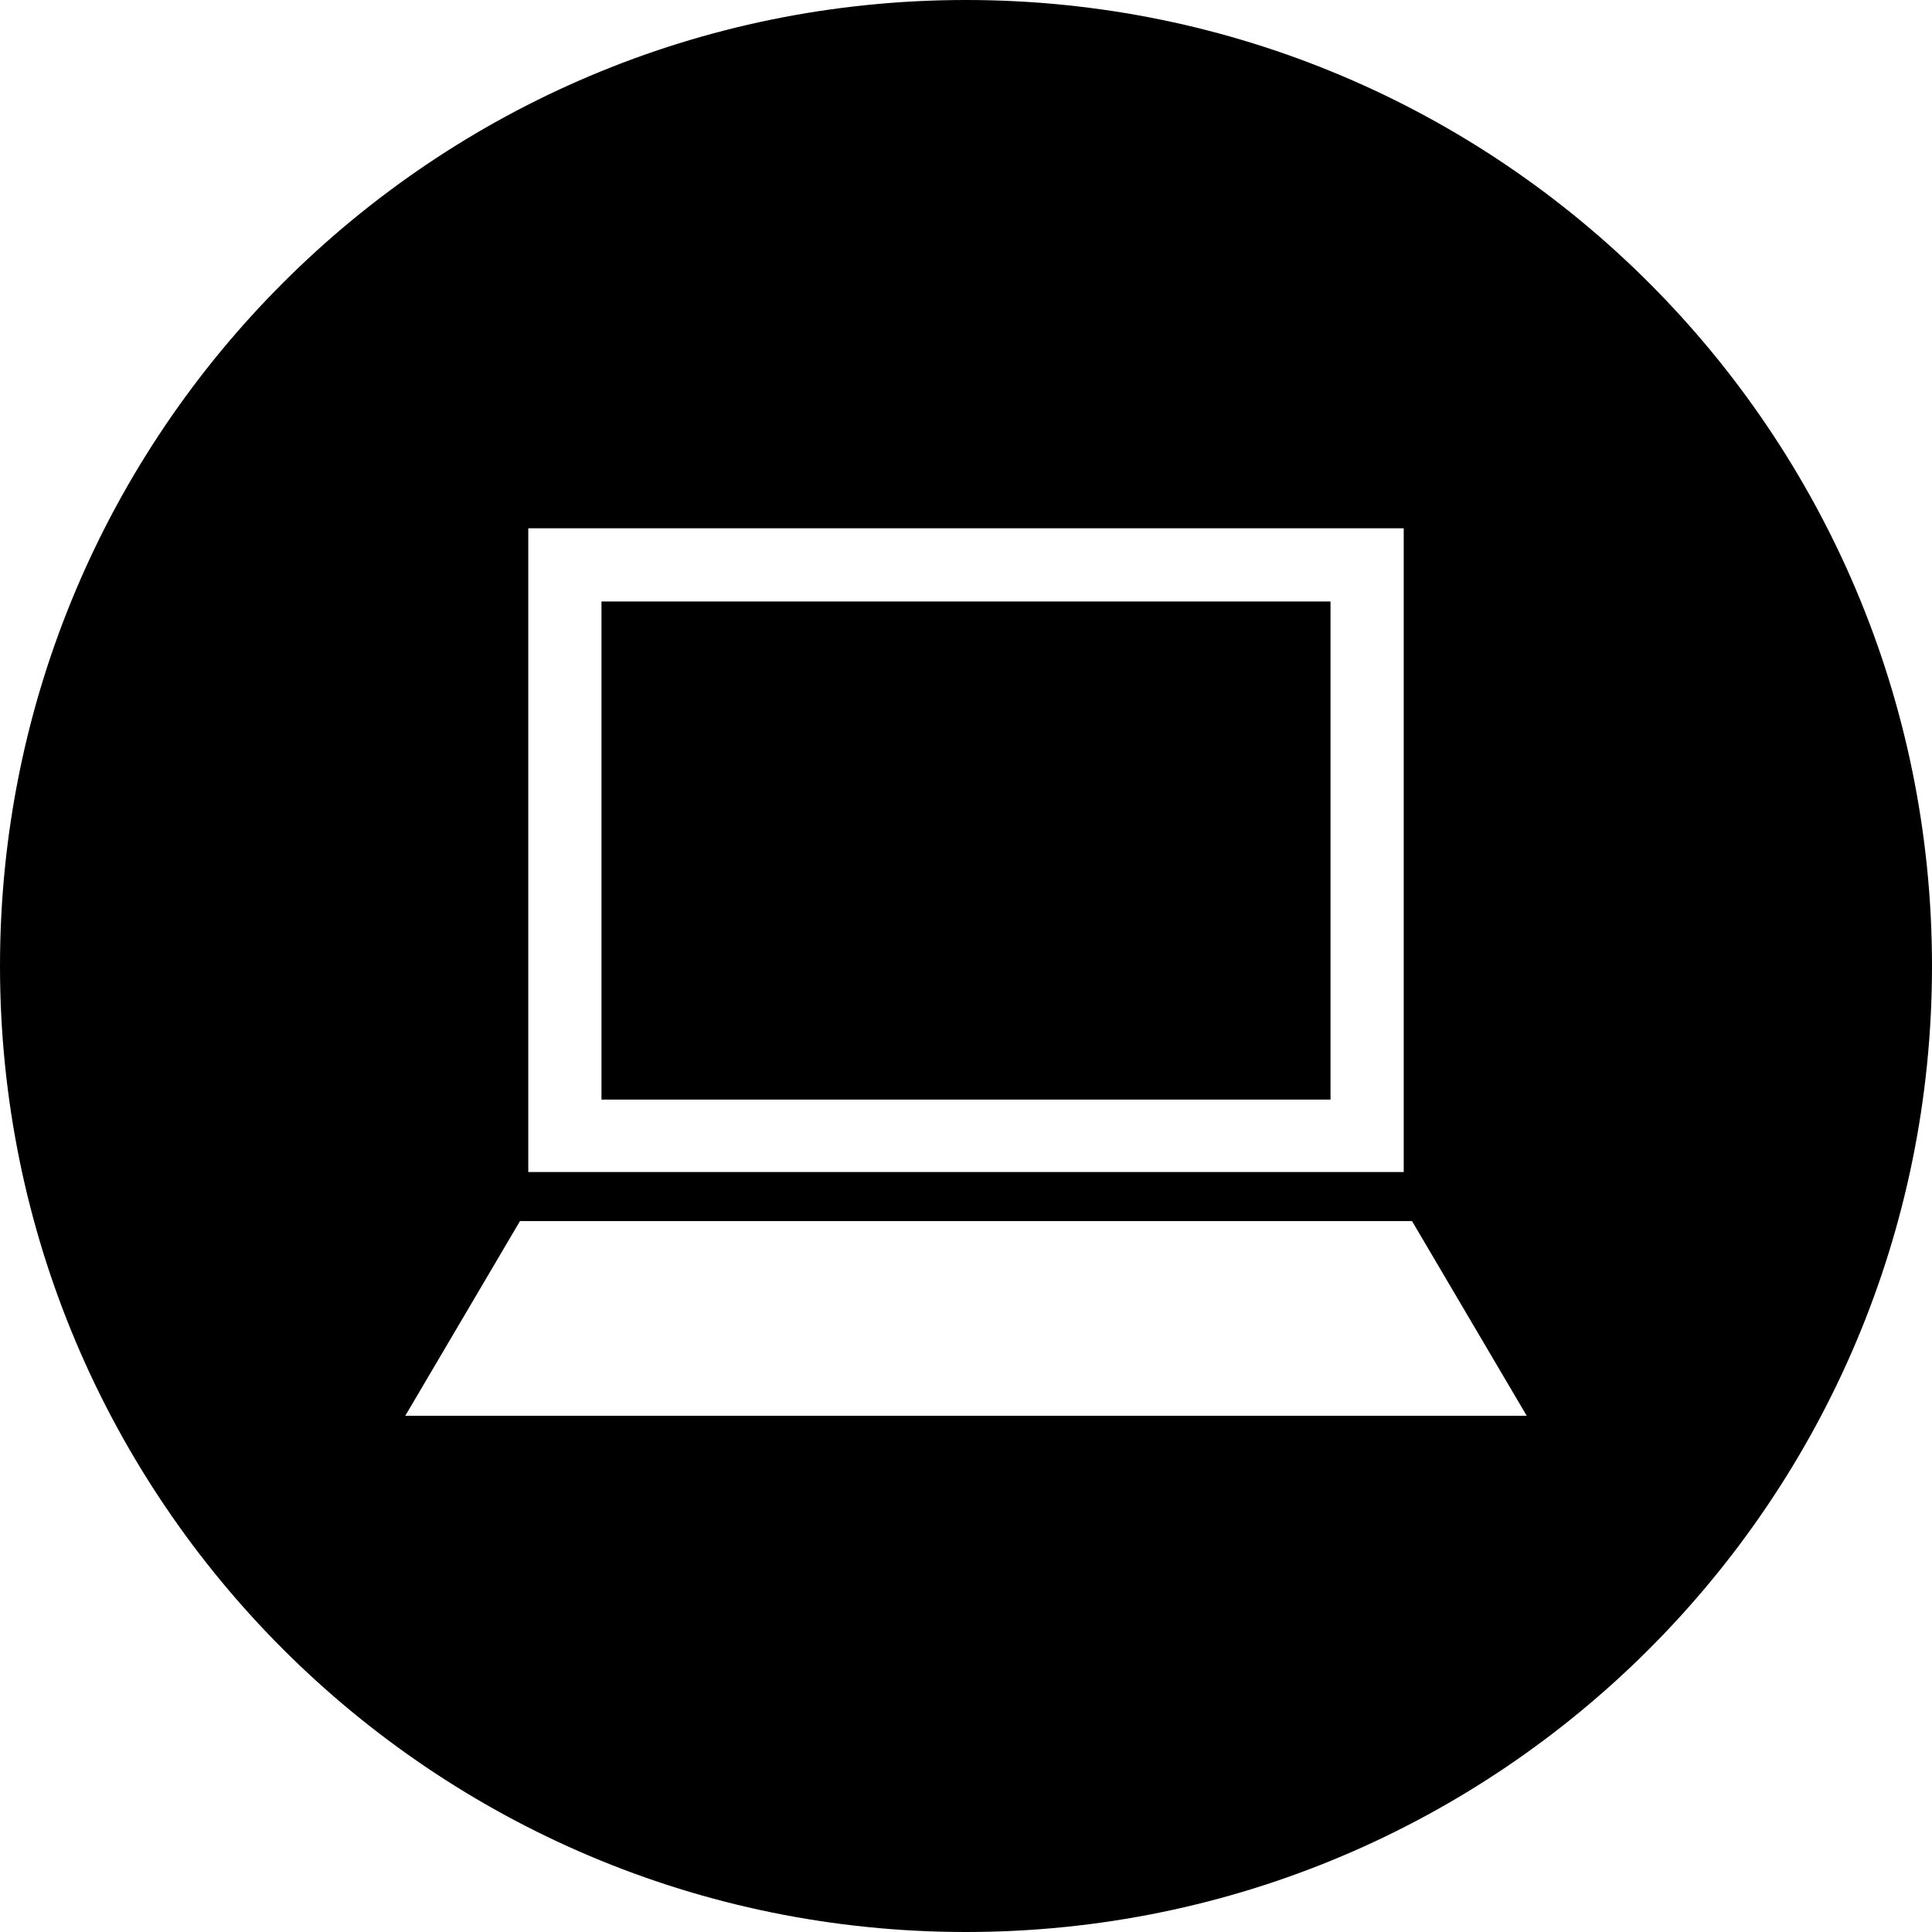
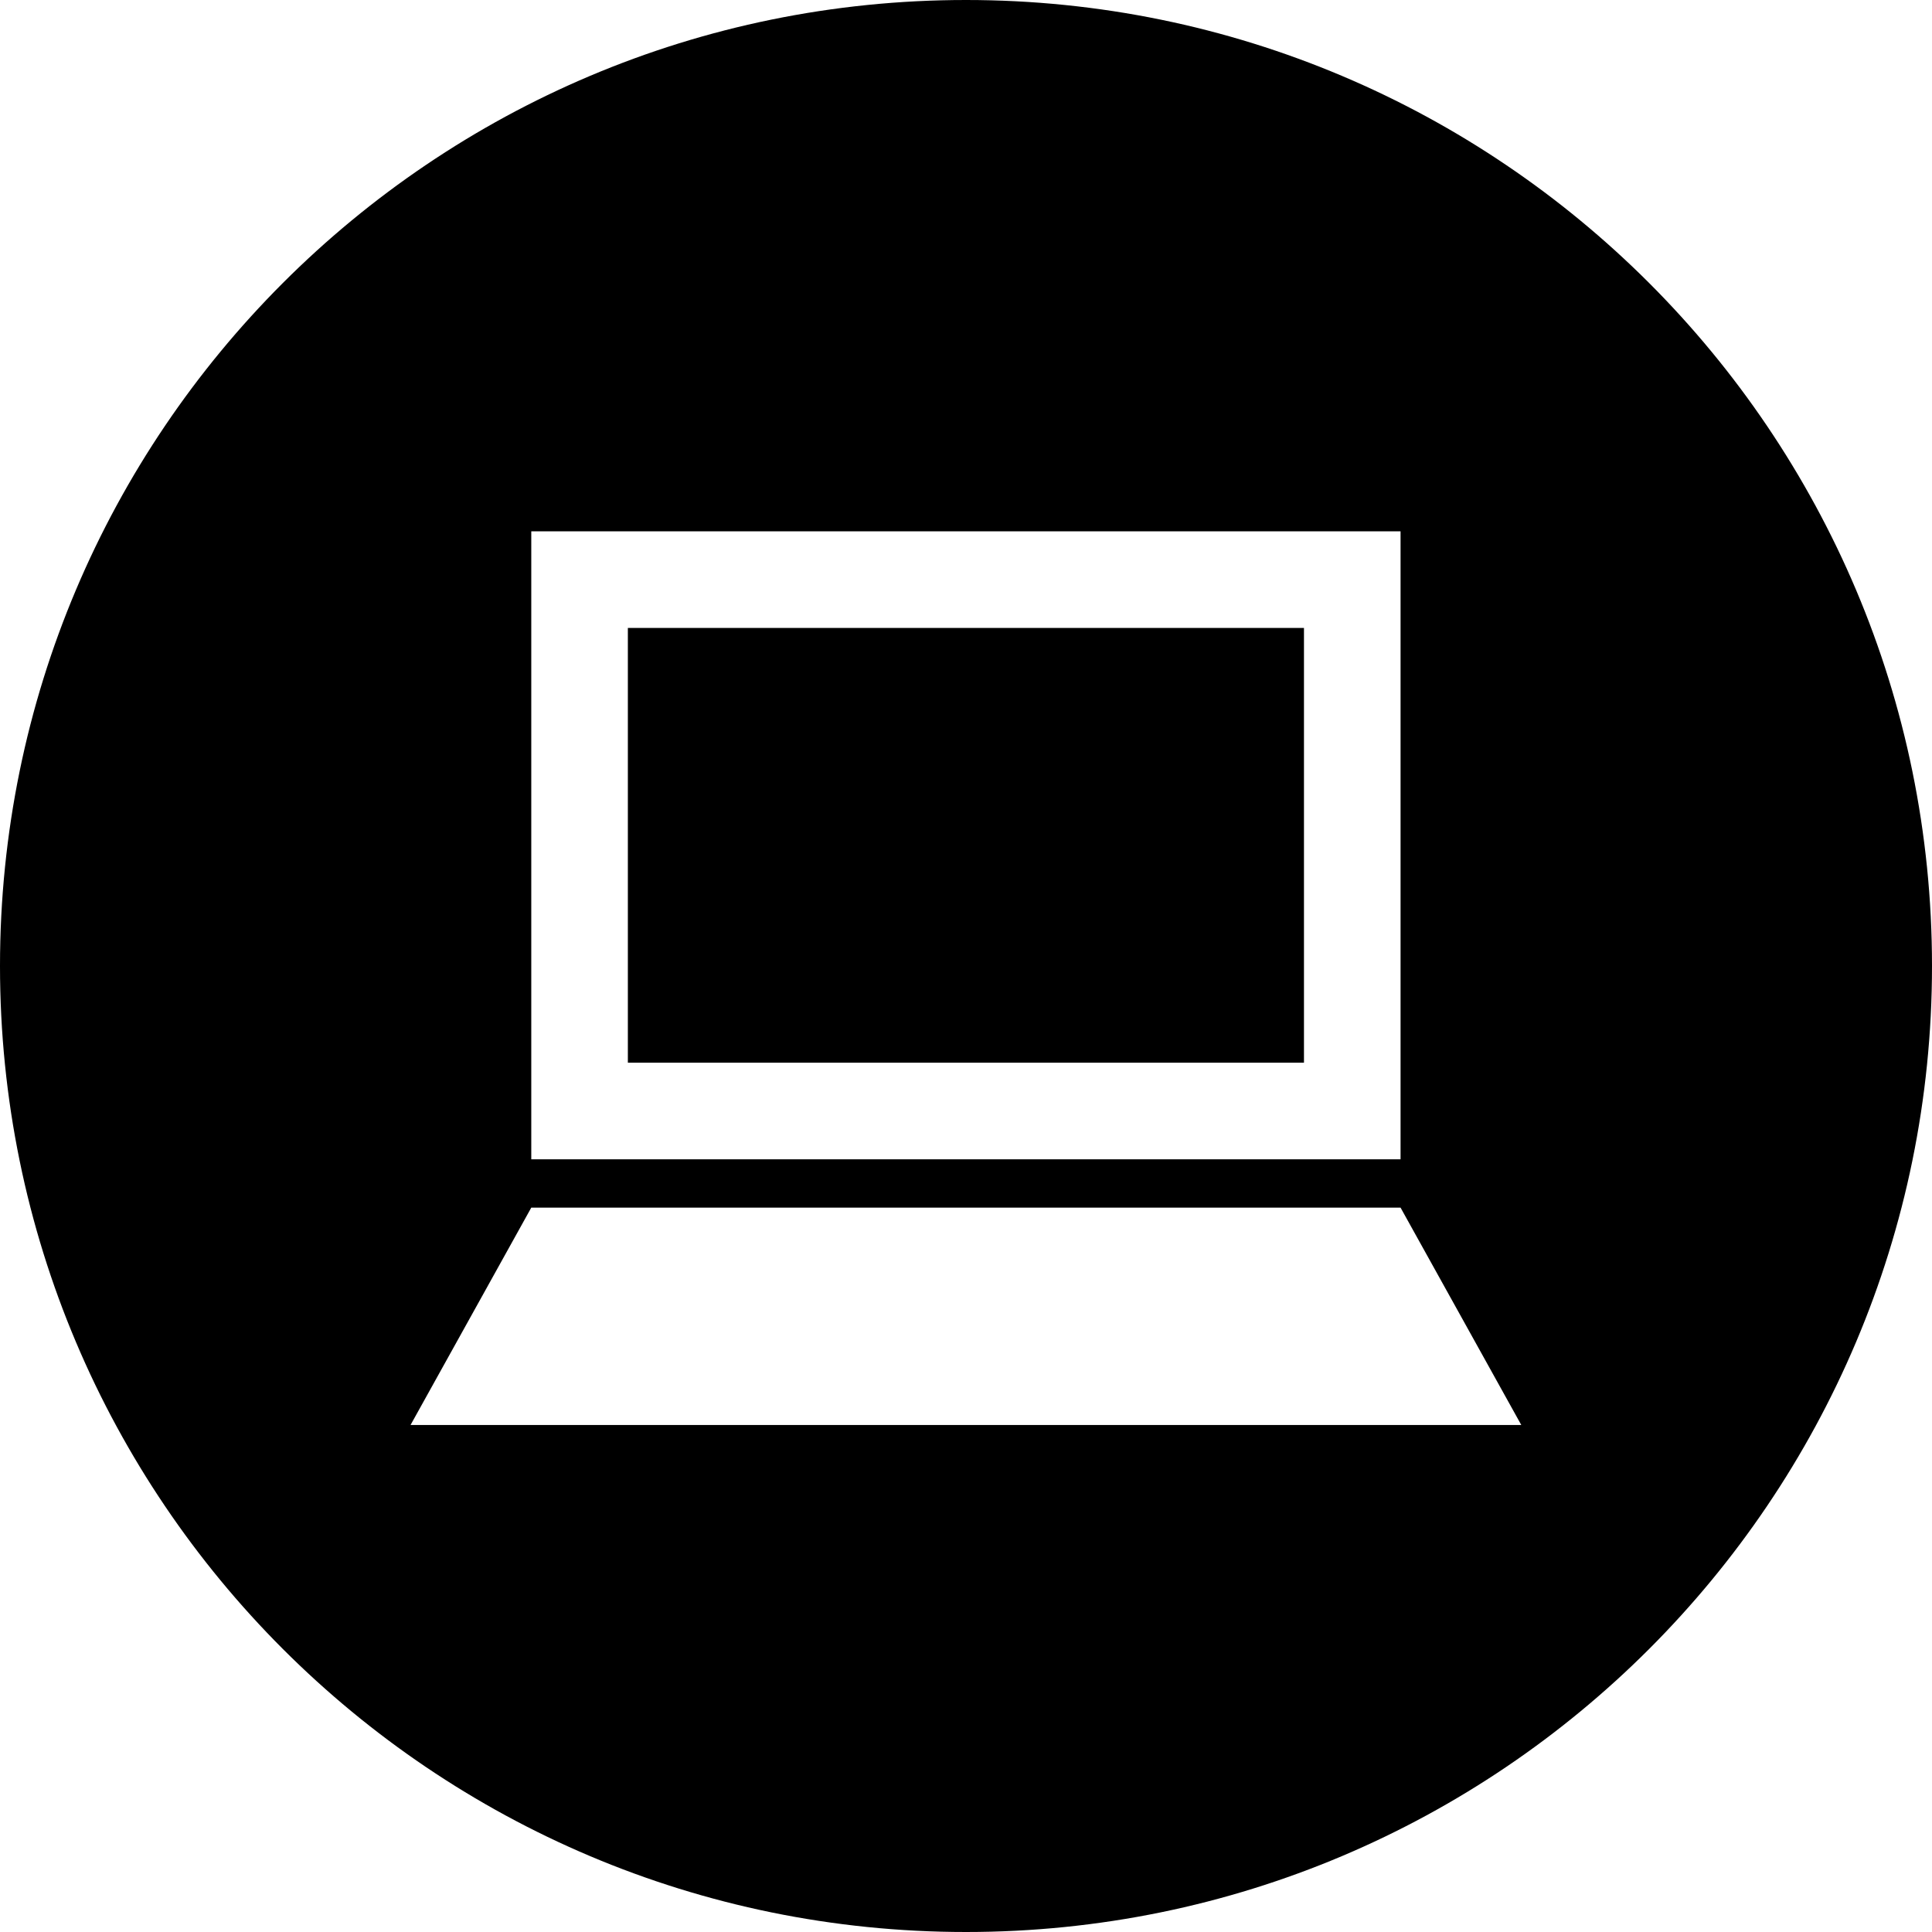
<svg xmlns="http://www.w3.org/2000/svg" version="1.1" id="レイヤー_1" x="0px" y="0px" width="256px" height="256px" viewBox="0 0 256 256" enable-background="new 0 0 256 256" xml:space="preserve">
-   <path d="M79.7,145.7h96.6v-66H79.7V145.7z" />
-   <path d="M128,0C57.3,0,0,57.3,0,128s57.3,128,128,128s128-57.3,128-128S198.7,0,128,0z M70,70h116v85.3H70V70z M53.7,187.6  l15.2-25.8h118.2l15.2,25.8H53.7z" />
+   <path d="M83.195,140.814h89.588V83.206H83.195V140.814z" />
+   <path d="M128,0C57.308,0,0,57.305,0,127.997C0,198.691,57.308,256,128,256c70.692,0,128-57.309,128-128.003  C256,57.305,198.692,0,128,0z M70.397,70.404h115.184v83.212H70.397V70.404z M54.399,188.821l15.998-28.804h115.184l15.998,28.804  H54.399z" />
</svg>
